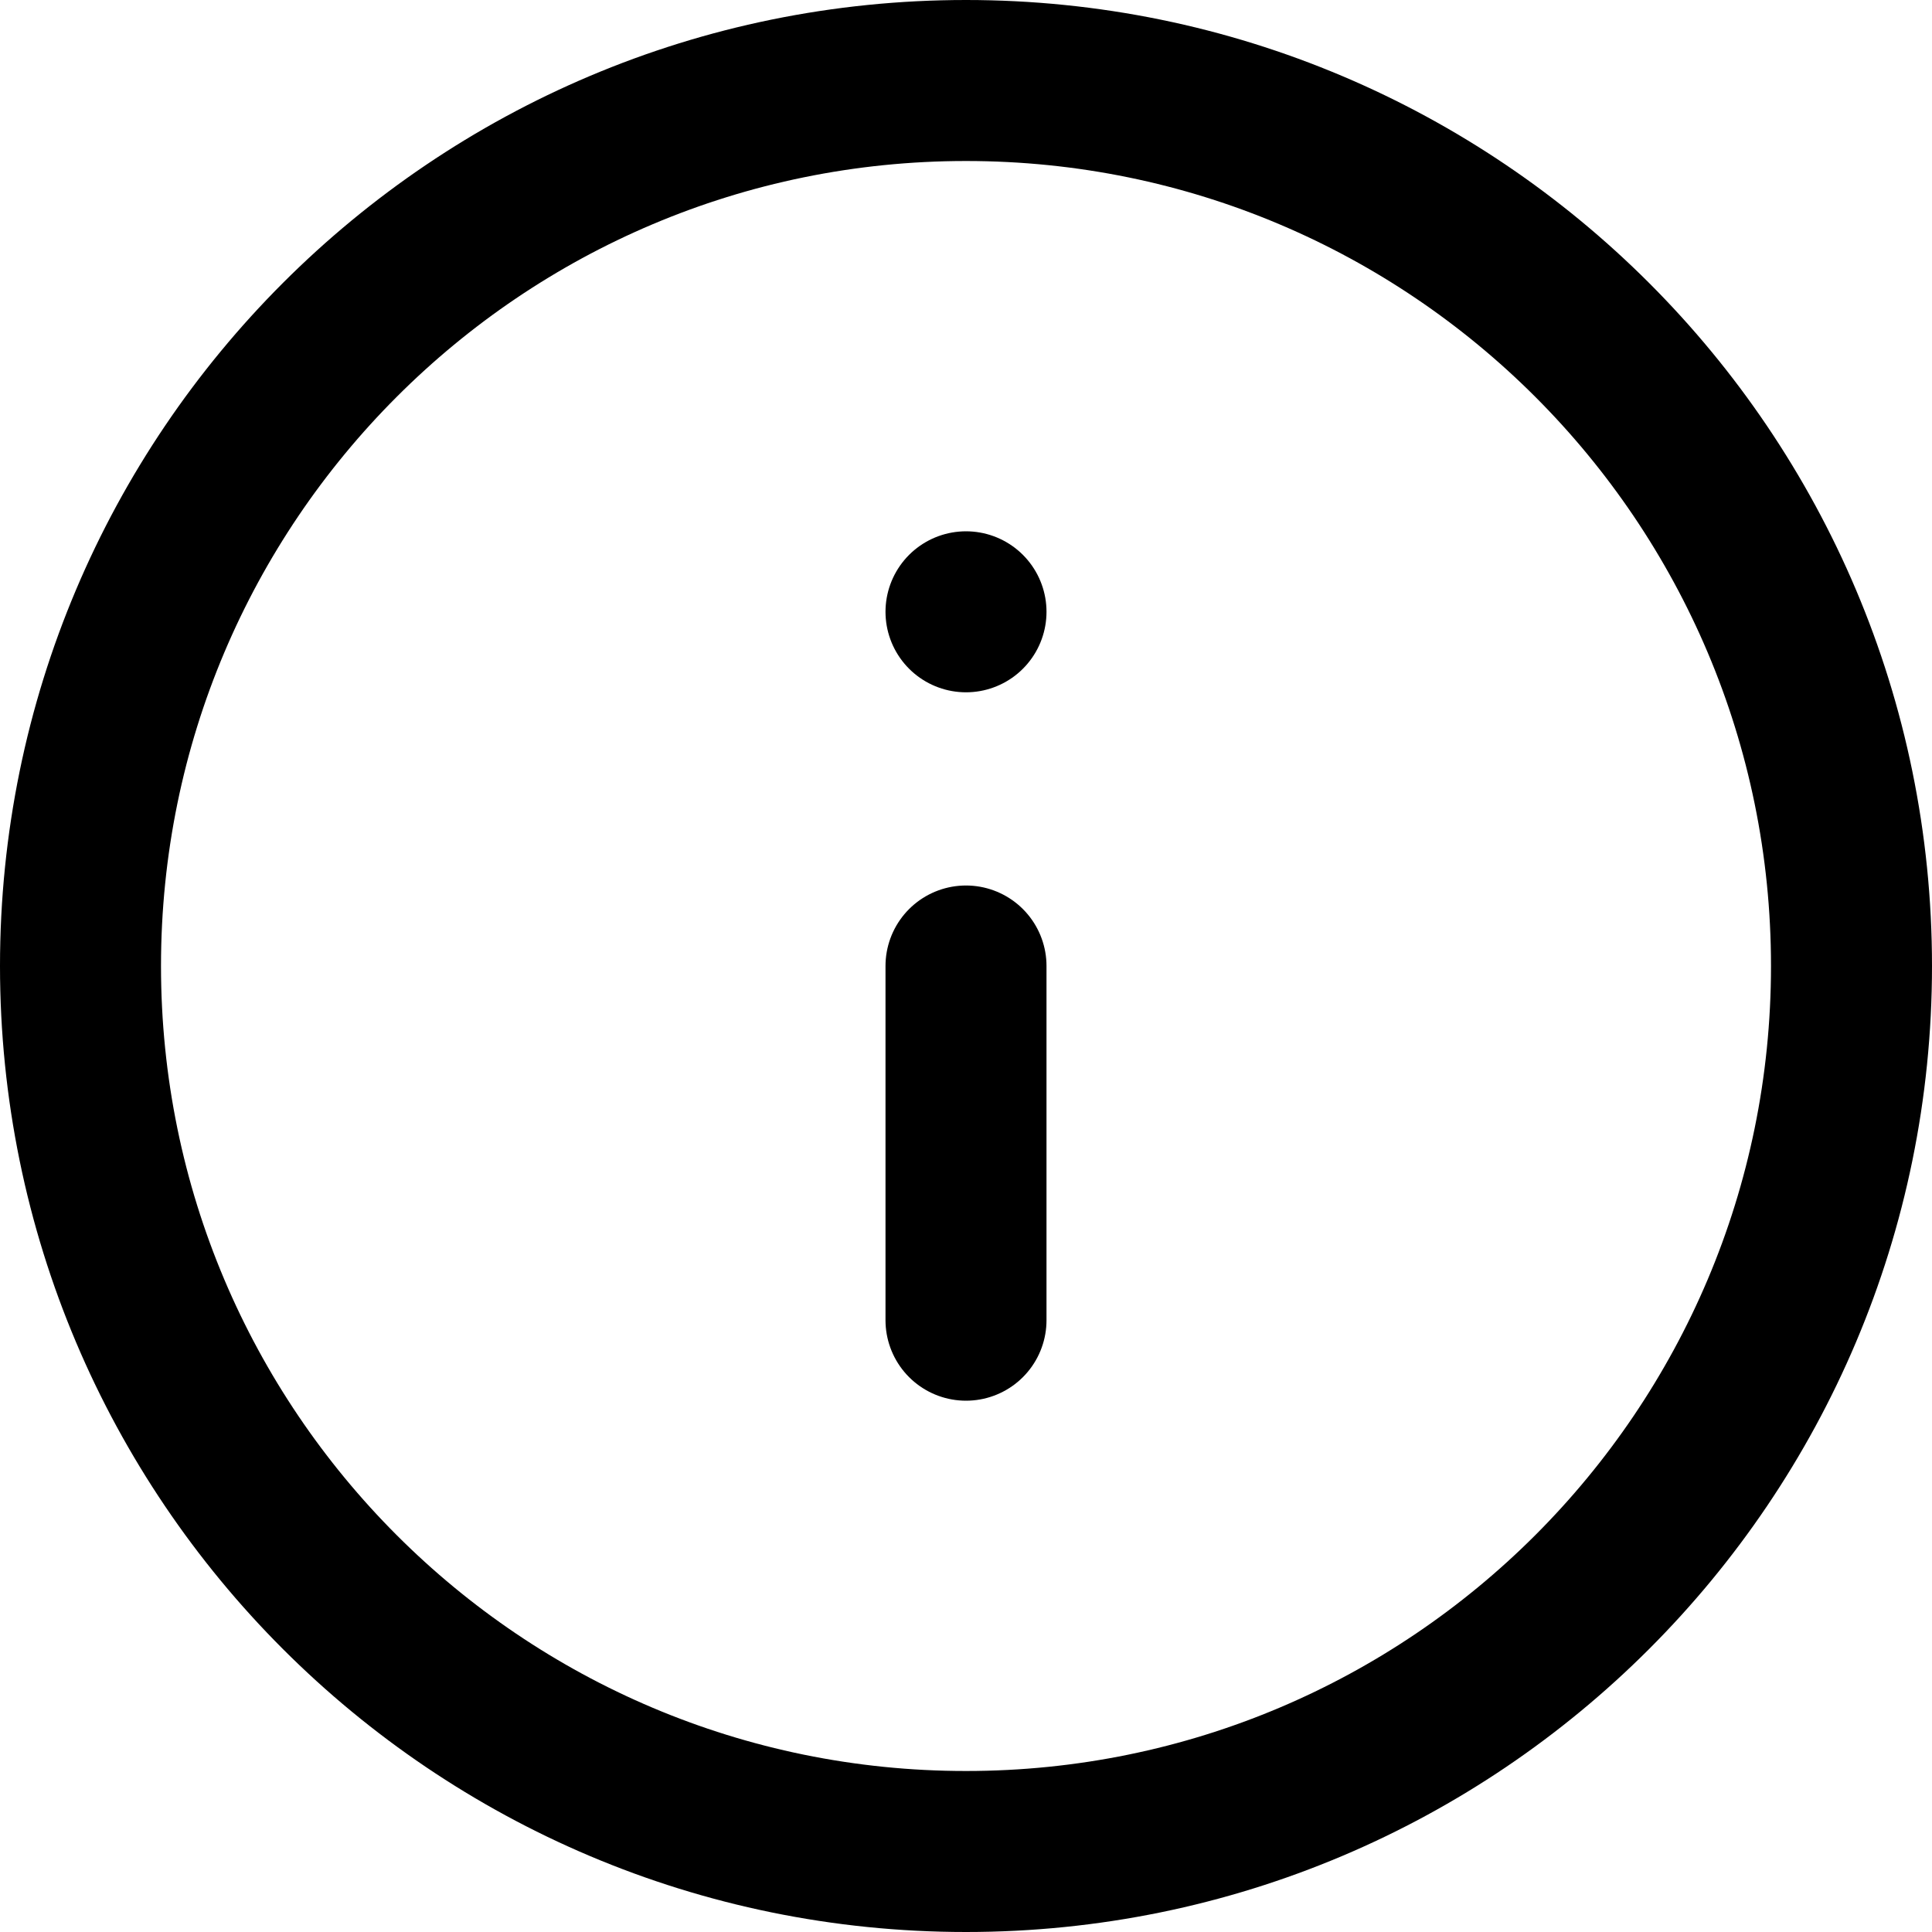
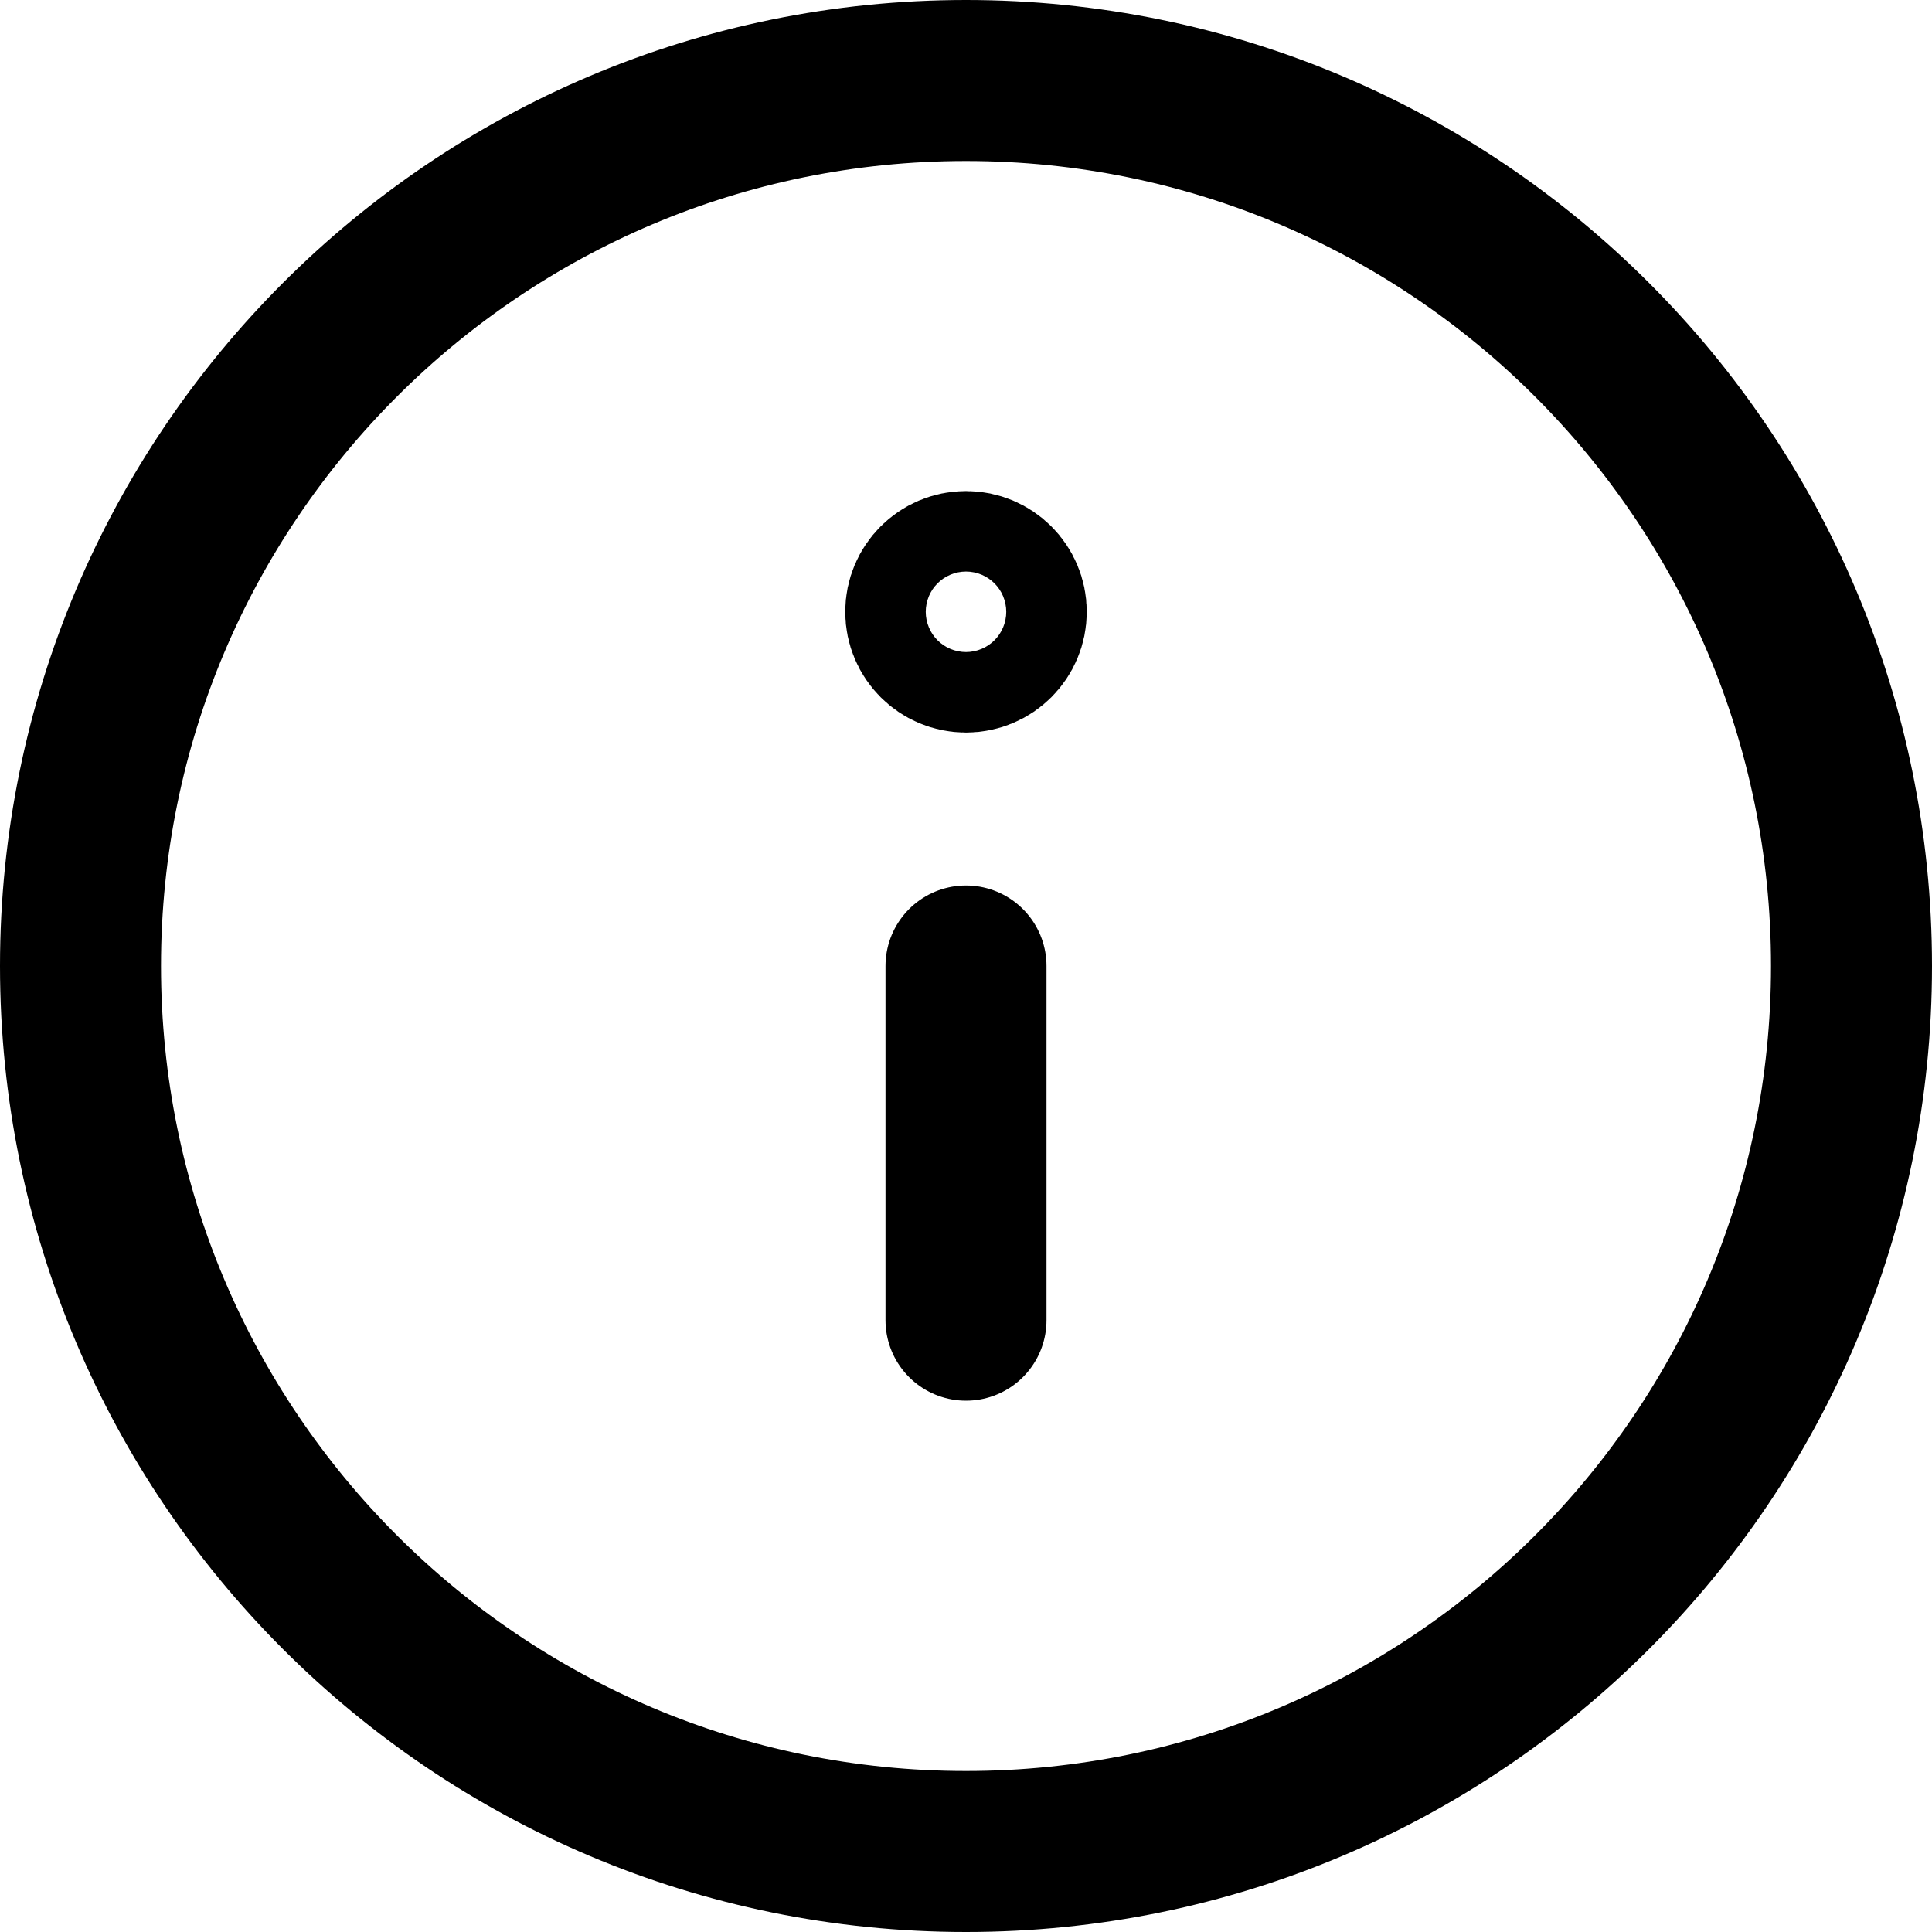
<svg xmlns="http://www.w3.org/2000/svg" width="24" height="24" viewBox="0 0 24 24">
  <g class="icon-stroke" fill="none" fill-rule="evenodd" stroke="#000000" stroke-width="2" stroke-linecap="round" stroke-linejoin="round">
-     <circle class="st0" cx="12" cy="12" r="11" />
-     <line class="st0" x1="12" y1="16.4" x2="12" y2="12" />
-     <line class="st0" x1="12" y1="7.6" x2="12" y2="7.6" />
+     <circle cx="12" cy="12" r="11" />
+     <line x1="12" y1="16.4" x2="12" y2="12" />
+     <circle cx="12" cy="7.6" r="0.5" class="icon-fill" />
  </g>
</svg>
